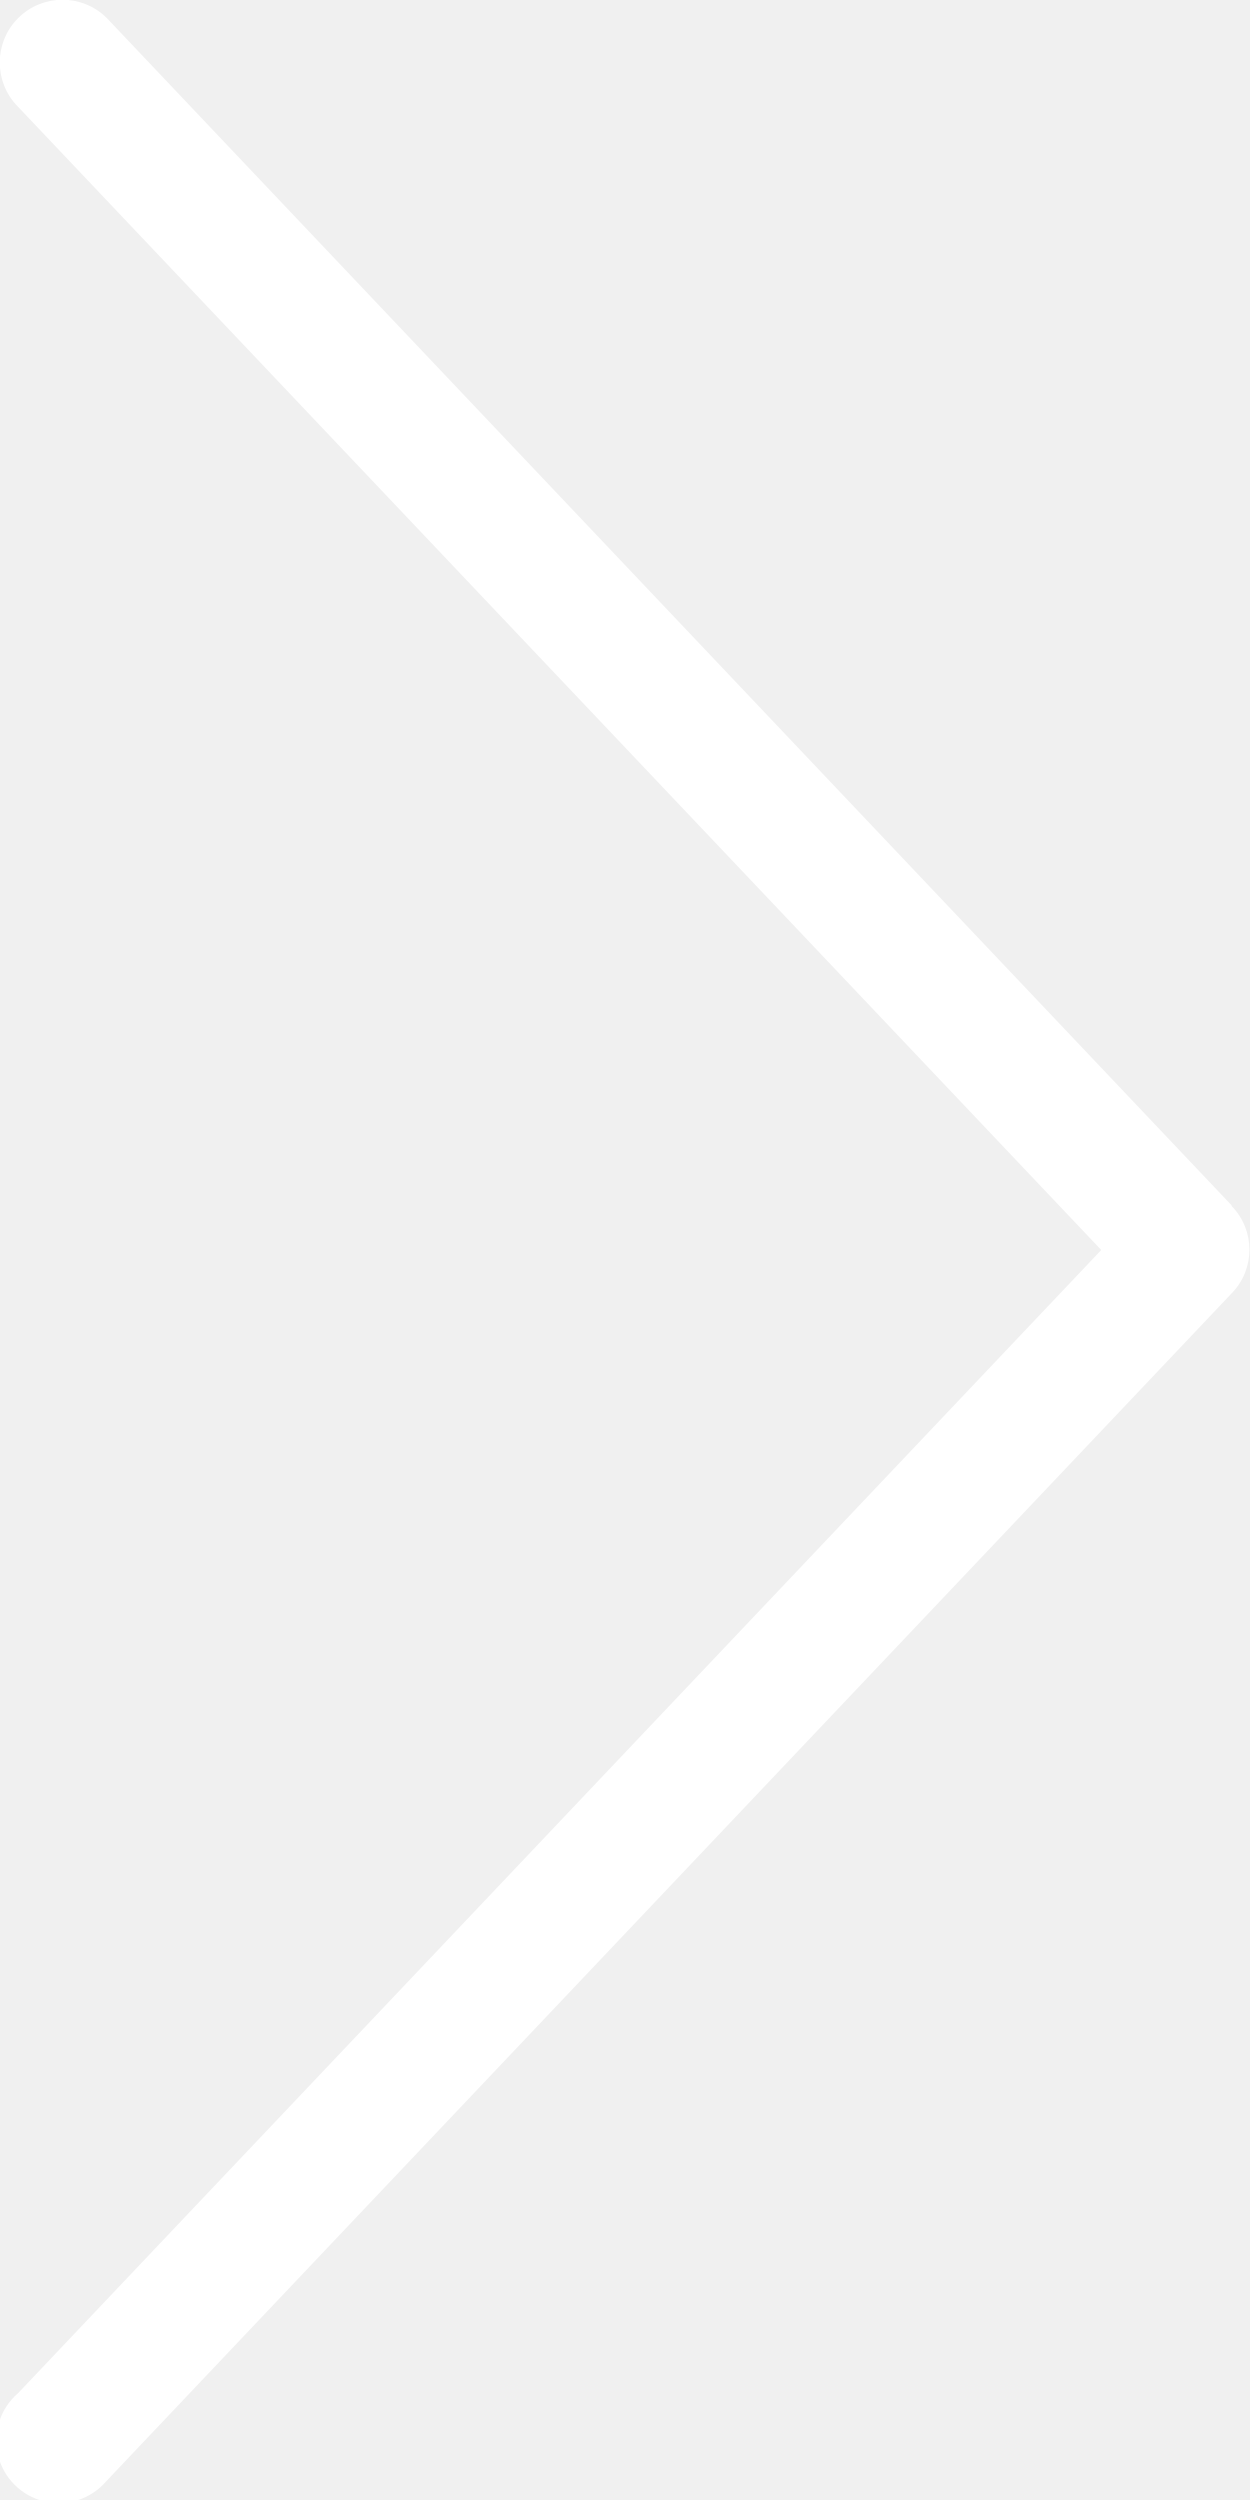
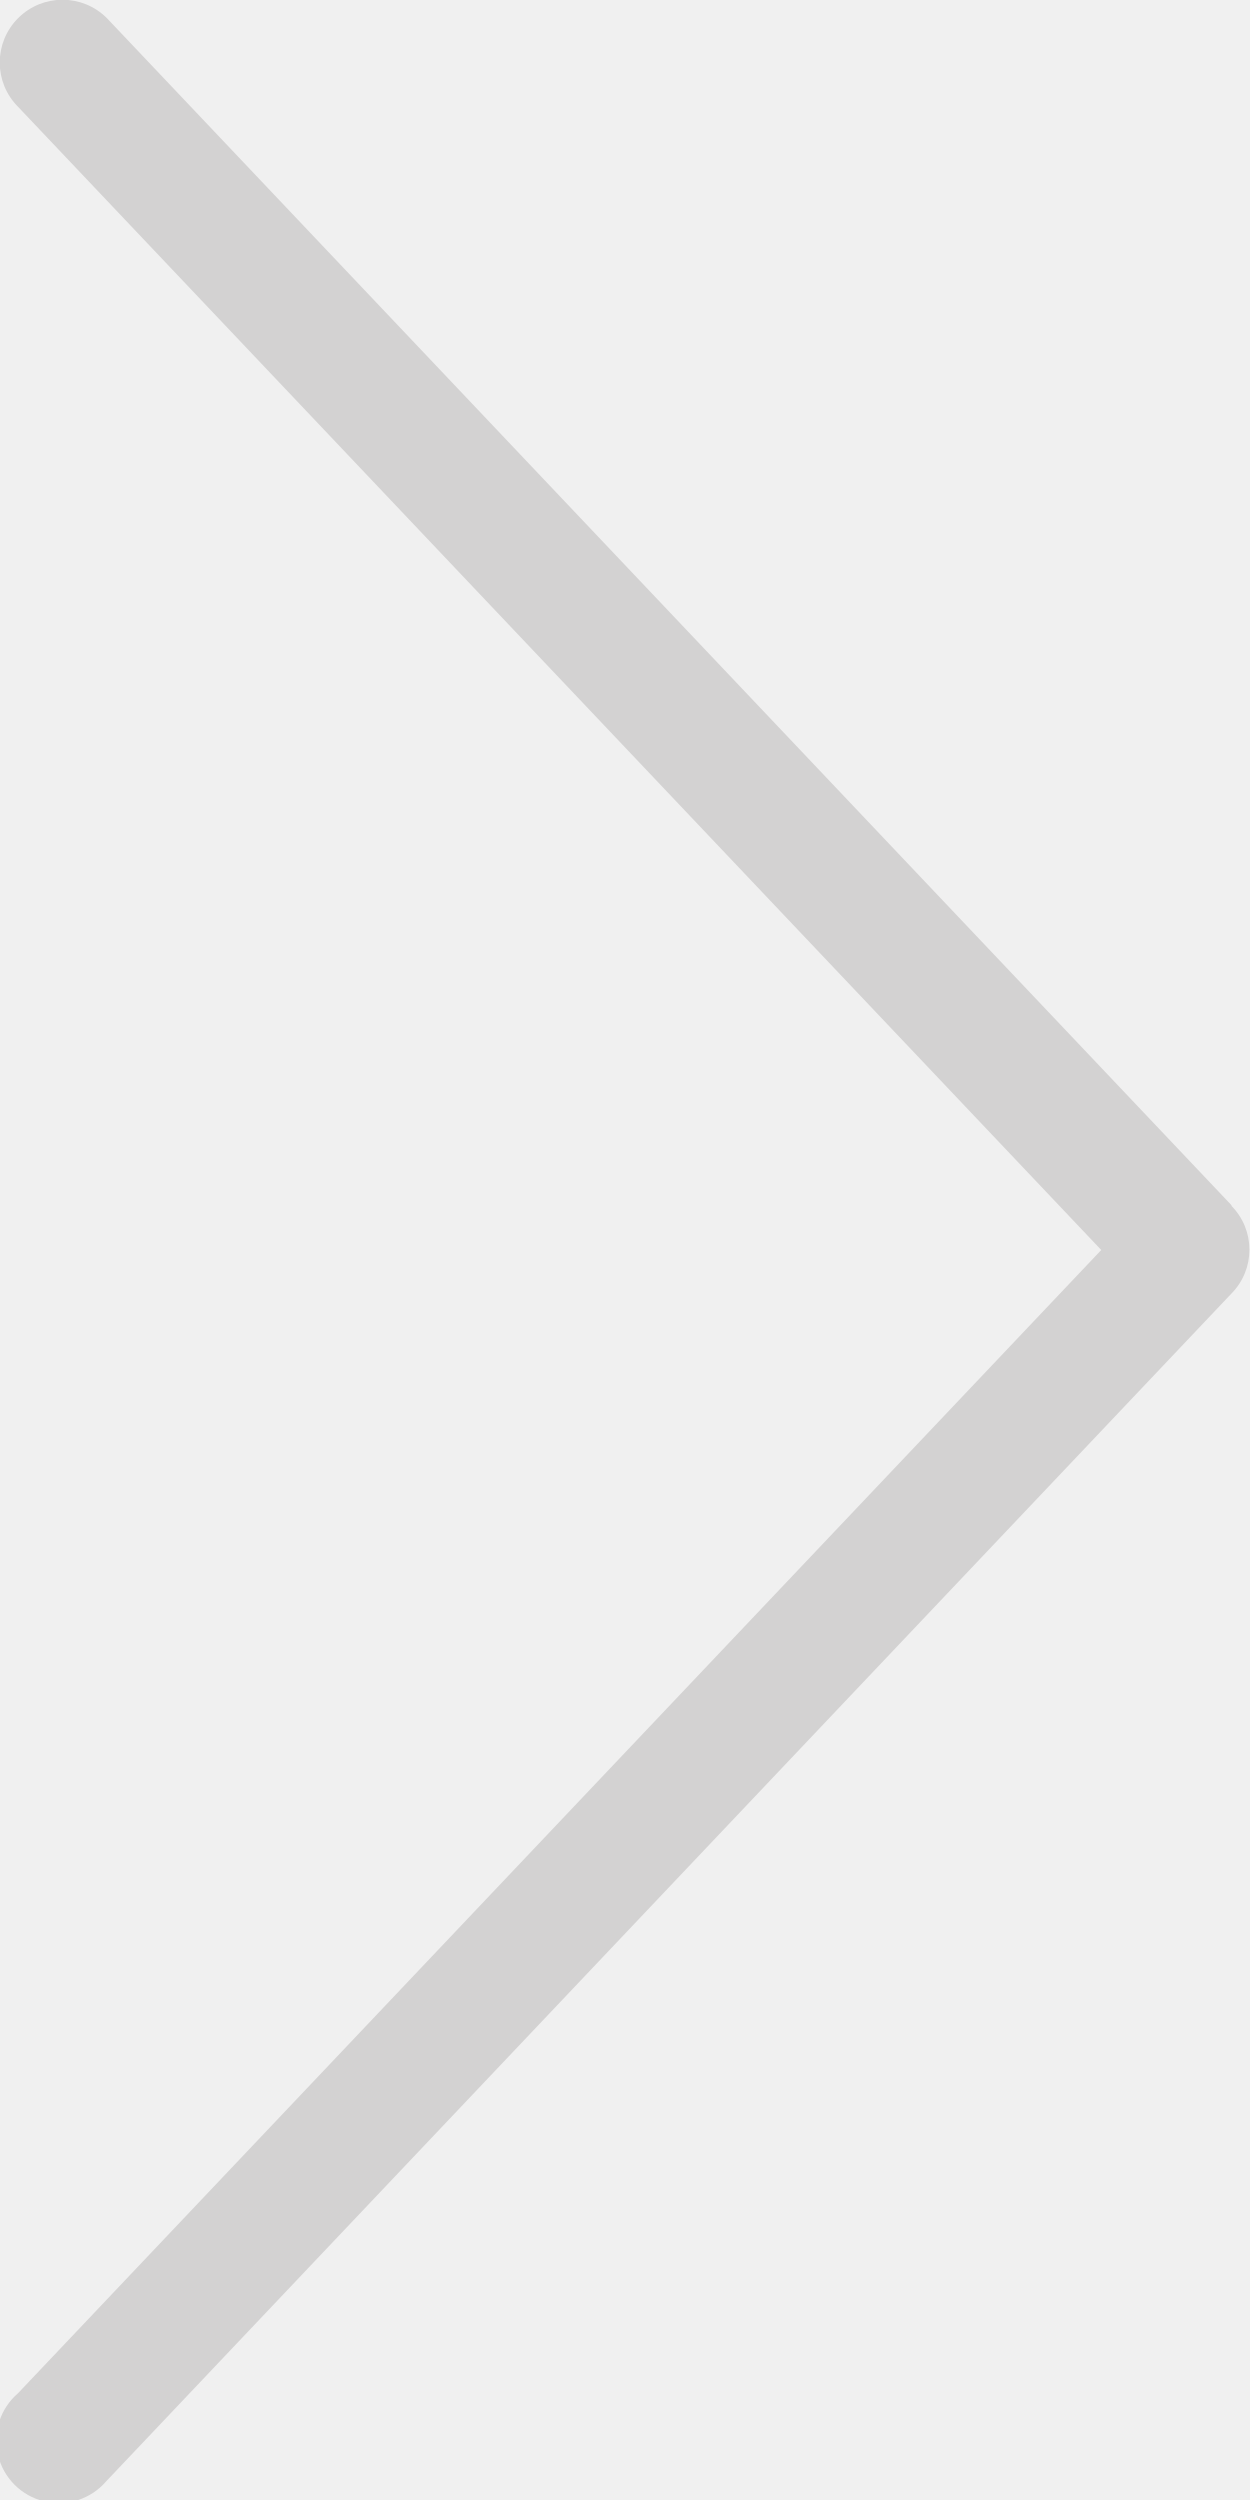
<svg xmlns="http://www.w3.org/2000/svg" viewBox="0 0 20 40">
  <defs>
-     <style>.right-arrow-1{fill:#fff;}</style>
+     <style>.right-arrow-1{fill:#d3d2d2;}</style>
  </defs>
  <path class="right-arrow-1" d="M19.71,19.29l-18-19A1,1,0,1,0,.29,1.71L17.62,20,.29,38.29a1,1,0,1,0,1.41,1.41l18-19a1,1,0,0,0,0-1.41Z" />
</svg>
